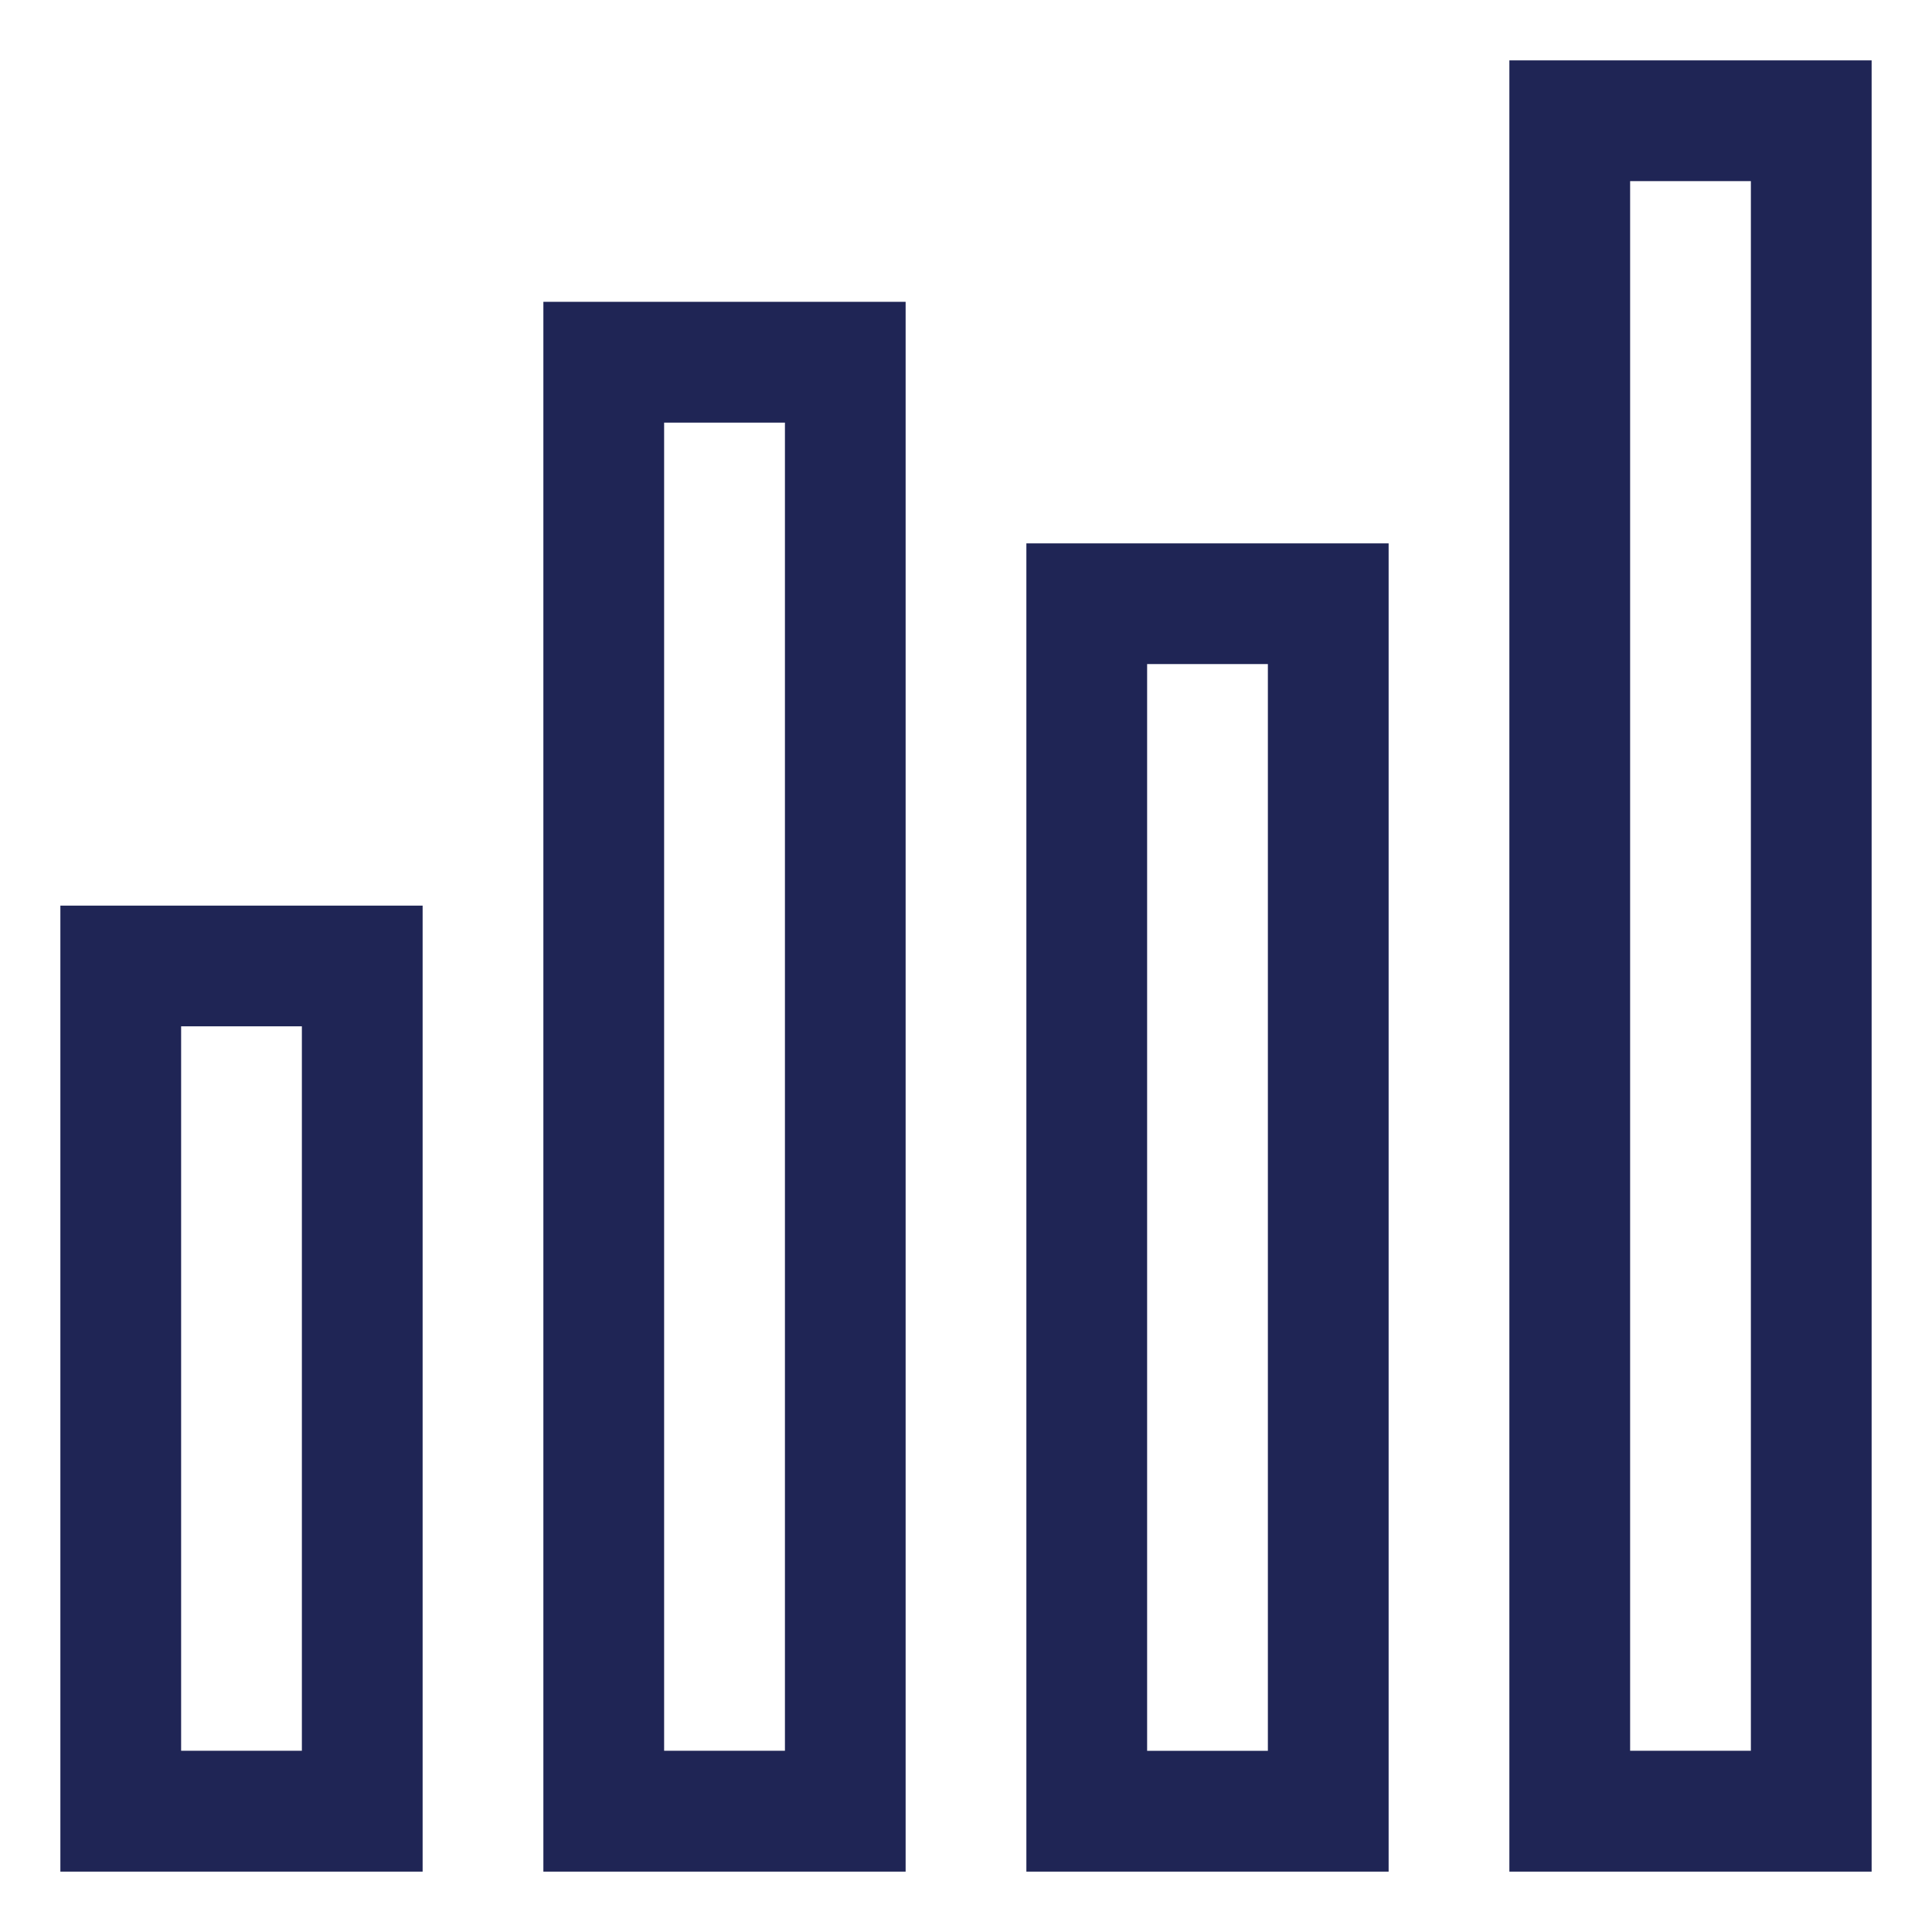
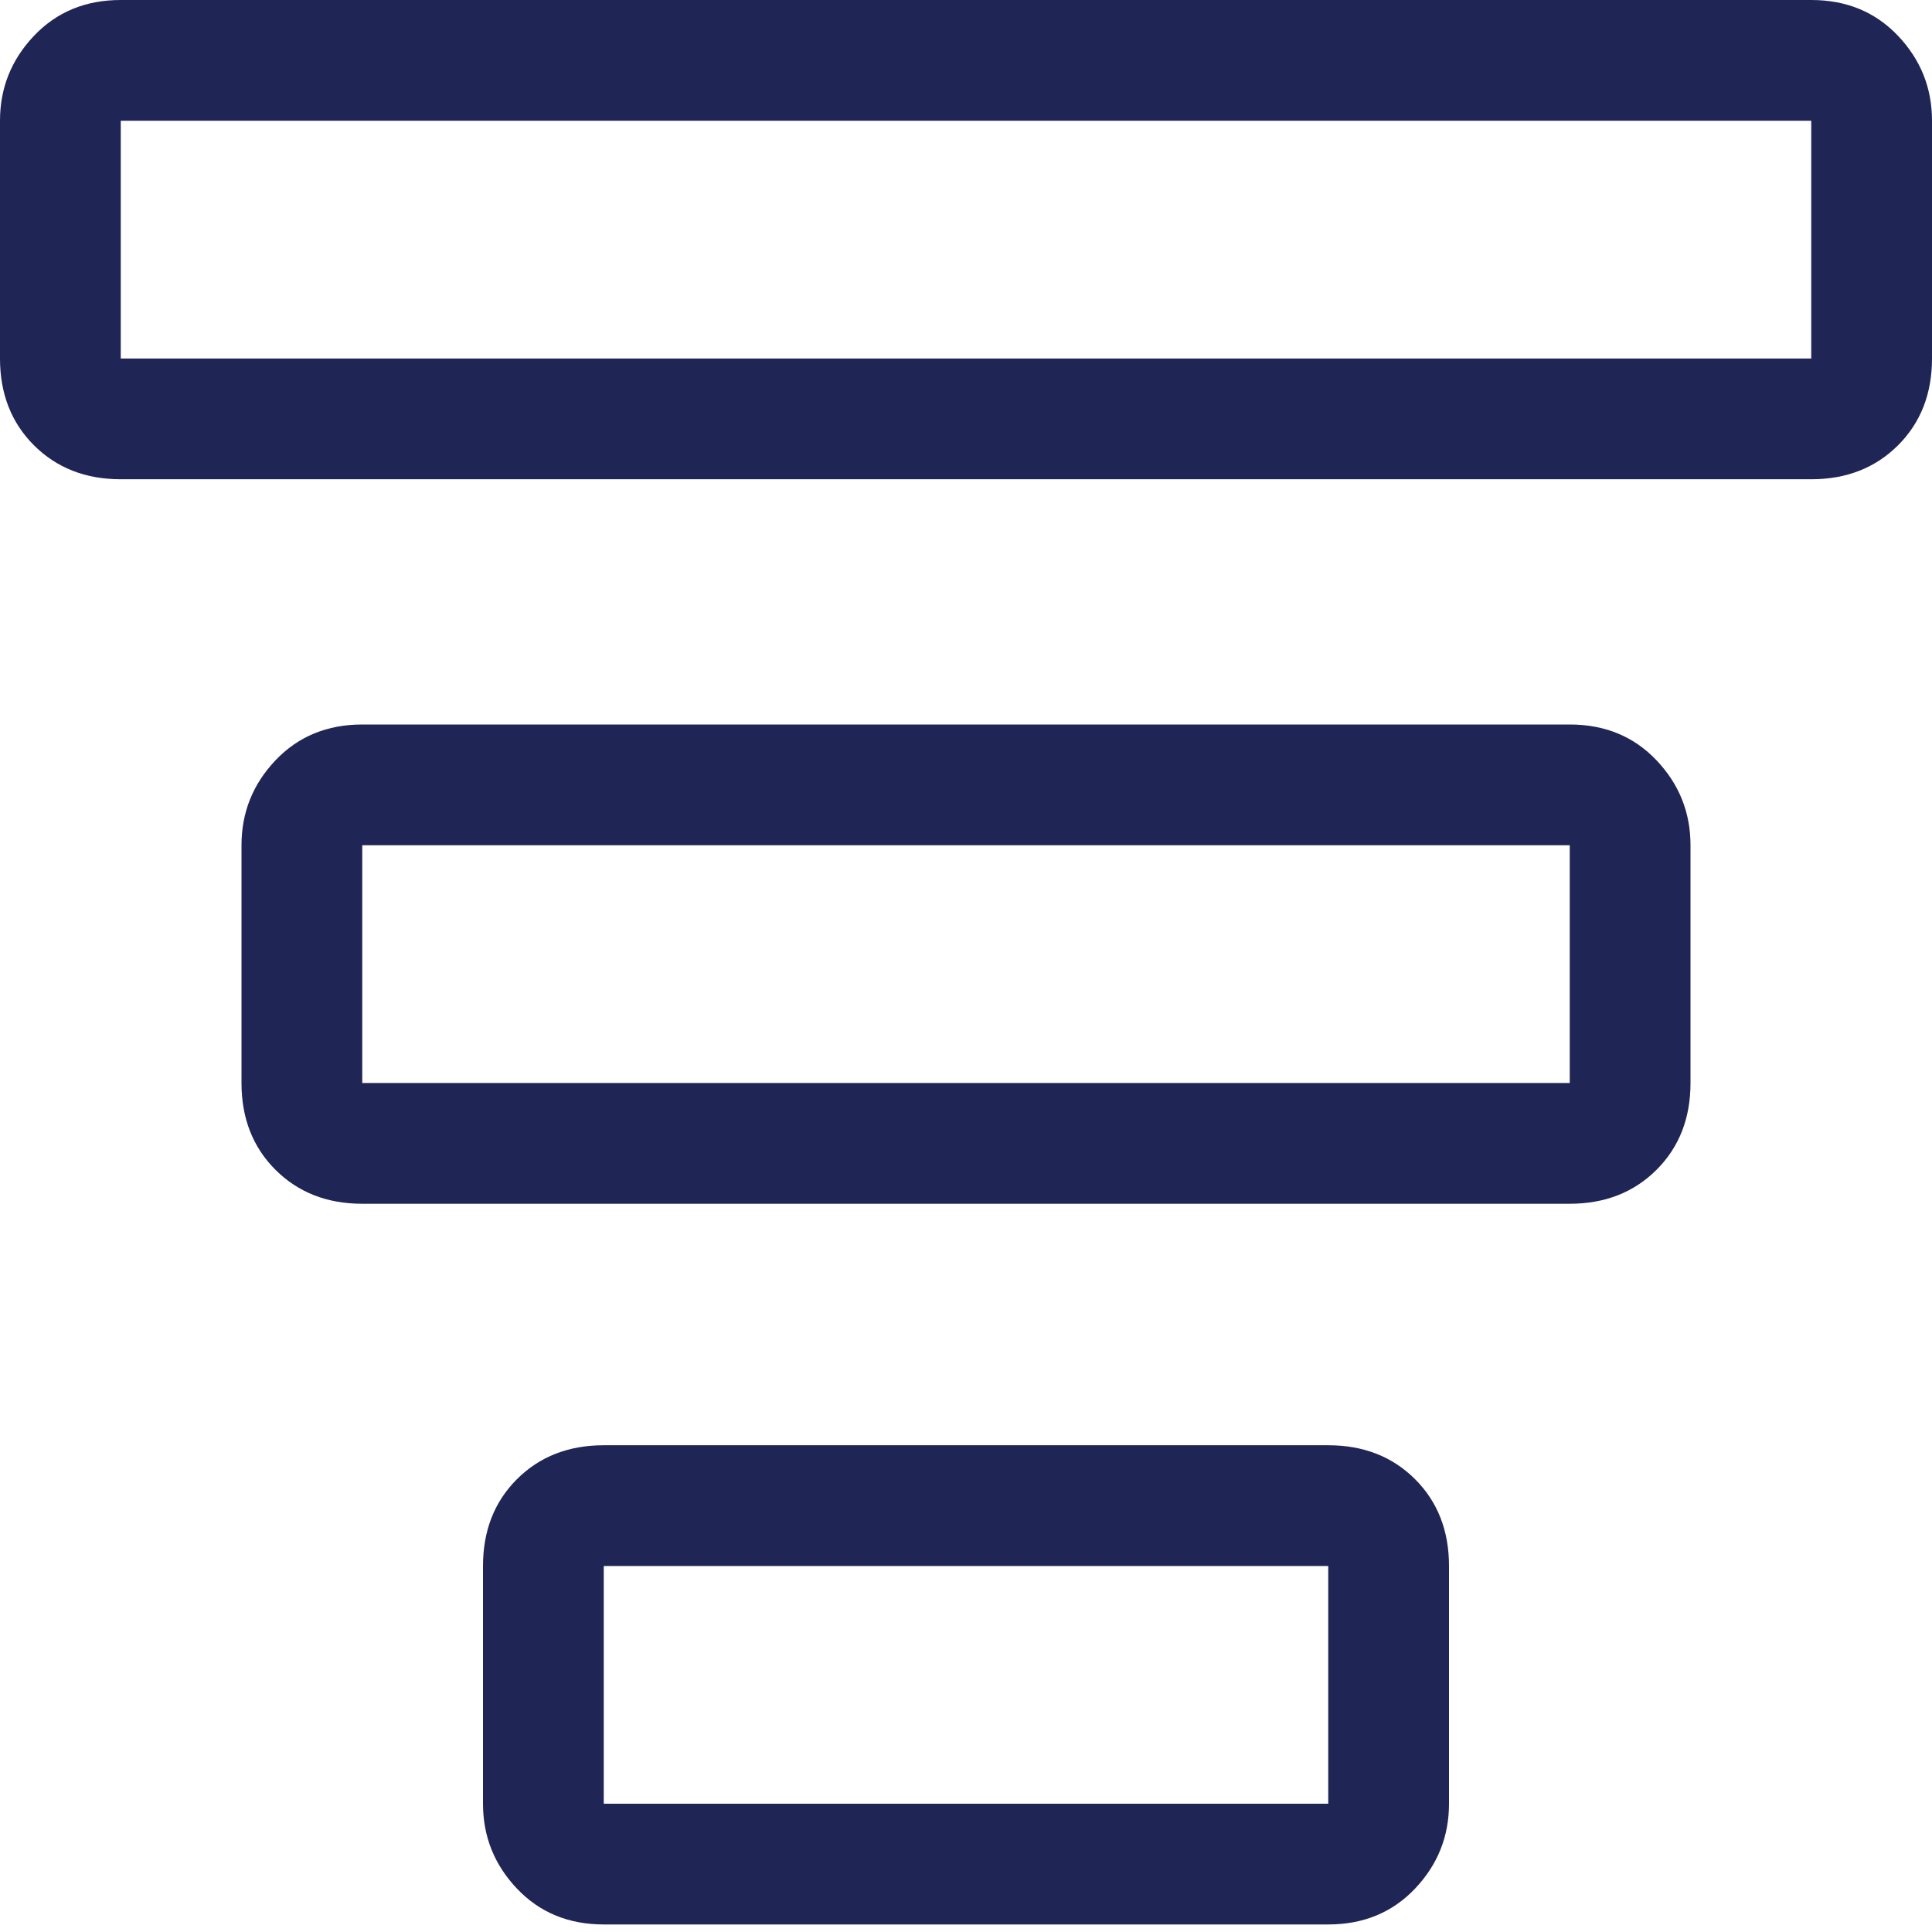
<svg xmlns="http://www.w3.org/2000/svg" width="32px" height="32px" viewBox="0 0 32 32" version="1.1">
  <defs />
  <g id="Symbols" stroke="none" stroke-width="1" fill="none" fill-rule="evenodd">
    <g id="Icon/product/CRM/Sales-Automation" fill="#1F2555">
-       <path d="M25,31 L31,31 L31,1 L25,1 L25,31 Z M27,28.998 L29,28.998 L29,3 L27,3 L27,28.998 Z M9,31 L15,31 L15,4.999 L9,4.999 L9,31 Z M11,28.998 L13.001,28.998 L13.001,7 L11,7 L11,28.998 Z M17,31 L23,31 L23,9 L17,9 L17,31 Z M19,28.999 L21,28.999 L21,10.999 L19,10.999 L19,28.999 Z M1,31 L7,31 L7,15 L1,15 L1,31 Z M3,28.998 L5,28.998 L5,16.999 L3,16.999 L3,28.998 Z" id="Page-1" />
+       <path d="M30,2 L2,2 L2,5.938 L30,5.938 L30,2 Z M30,0 C30.583,0 31.062,0.198 31.438,0.594 C31.813,0.99 32,1.458 32,2 L32,5.938 C32,6.521 31.813,7 31.438,7.375 C31.062,7.75 30.583,7.938 30,7.938 L2,7.938 C1.417,7.938 0.938,7.75 0.562,7.375 C0.187,7 0,6.521 0,5.938 L0,2 C0,1.458 0.187,0.99 0.562,0.594 C0.938,0.198 1.417,0 2,0 L30,0 Z M26,14 L6,14 L6,17.938 L26,17.938 L26,14 Z M26,12 C26.583,12 27.062,12.198 27.438,12.594 C27.813,12.99 28,13.458 28,14 L28,17.938 C28,18.521 27.813,19 27.438,19.375 C27.062,19.75 26.583,19.938 26,19.938 L6,19.938 C5.417,19.938 4.938,19.75 4.562,19.375 C4.187,19 4,18.521 4,17.938 L4,14 C4,13.458 4.187,12.99 4.562,12.594 C4.938,12.198 5.417,12 6,12 L26,12 Z M22,25.938 L10,25.938 L10,29.875 L22,29.875 L22,25.938 Z M22,23.938 C22.583,23.938 23.062,24.125 23.438,24.5 C23.813,24.875 24,25.354 24,25.938 L24,29.875 C24,30.417 23.813,30.885 23.438,31.281 C23.062,31.677 22.583,31.875 22,31.875 L10,31.875 C9.417,31.875 8.938,31.677 8.562,31.281 C8.187,30.885 8,30.417 8,29.875 L8,25.938 C8,25.354 8.187,24.875 8.562,24.5 C8.938,24.125 9.417,23.938 10,23.938 L22,23.938 Z" id="" />
    </g>
  </g>
</svg>
